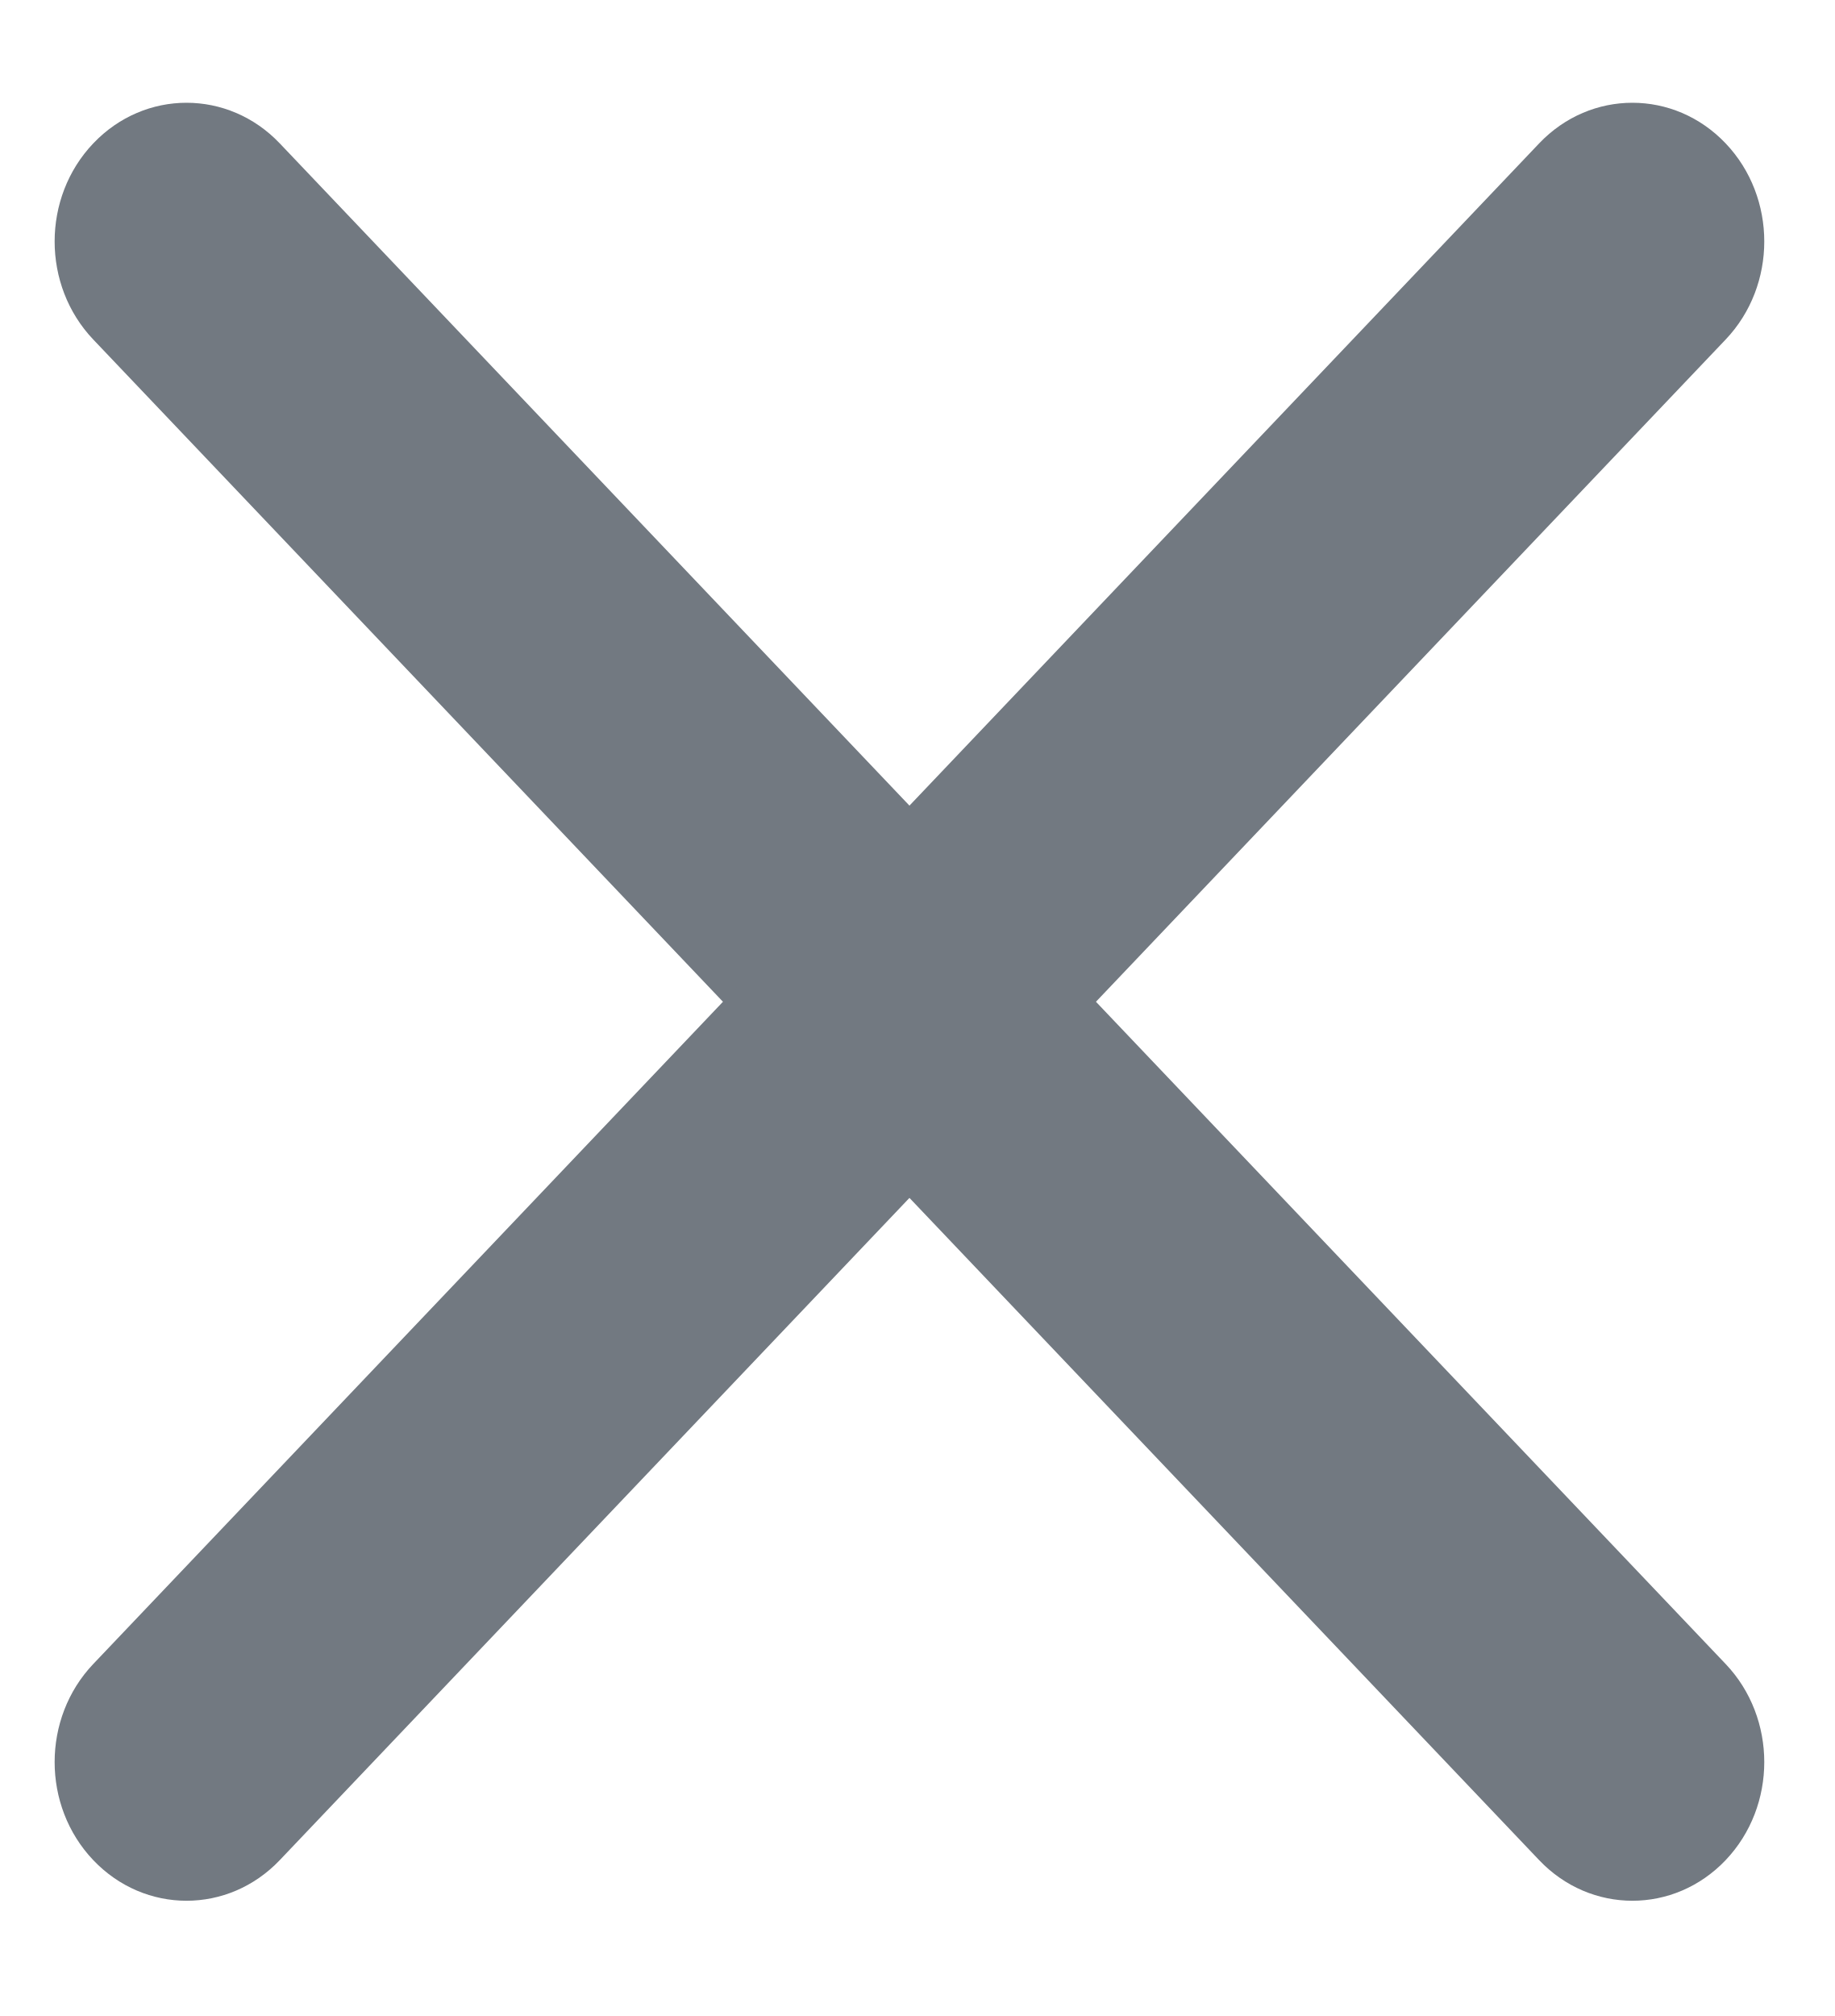
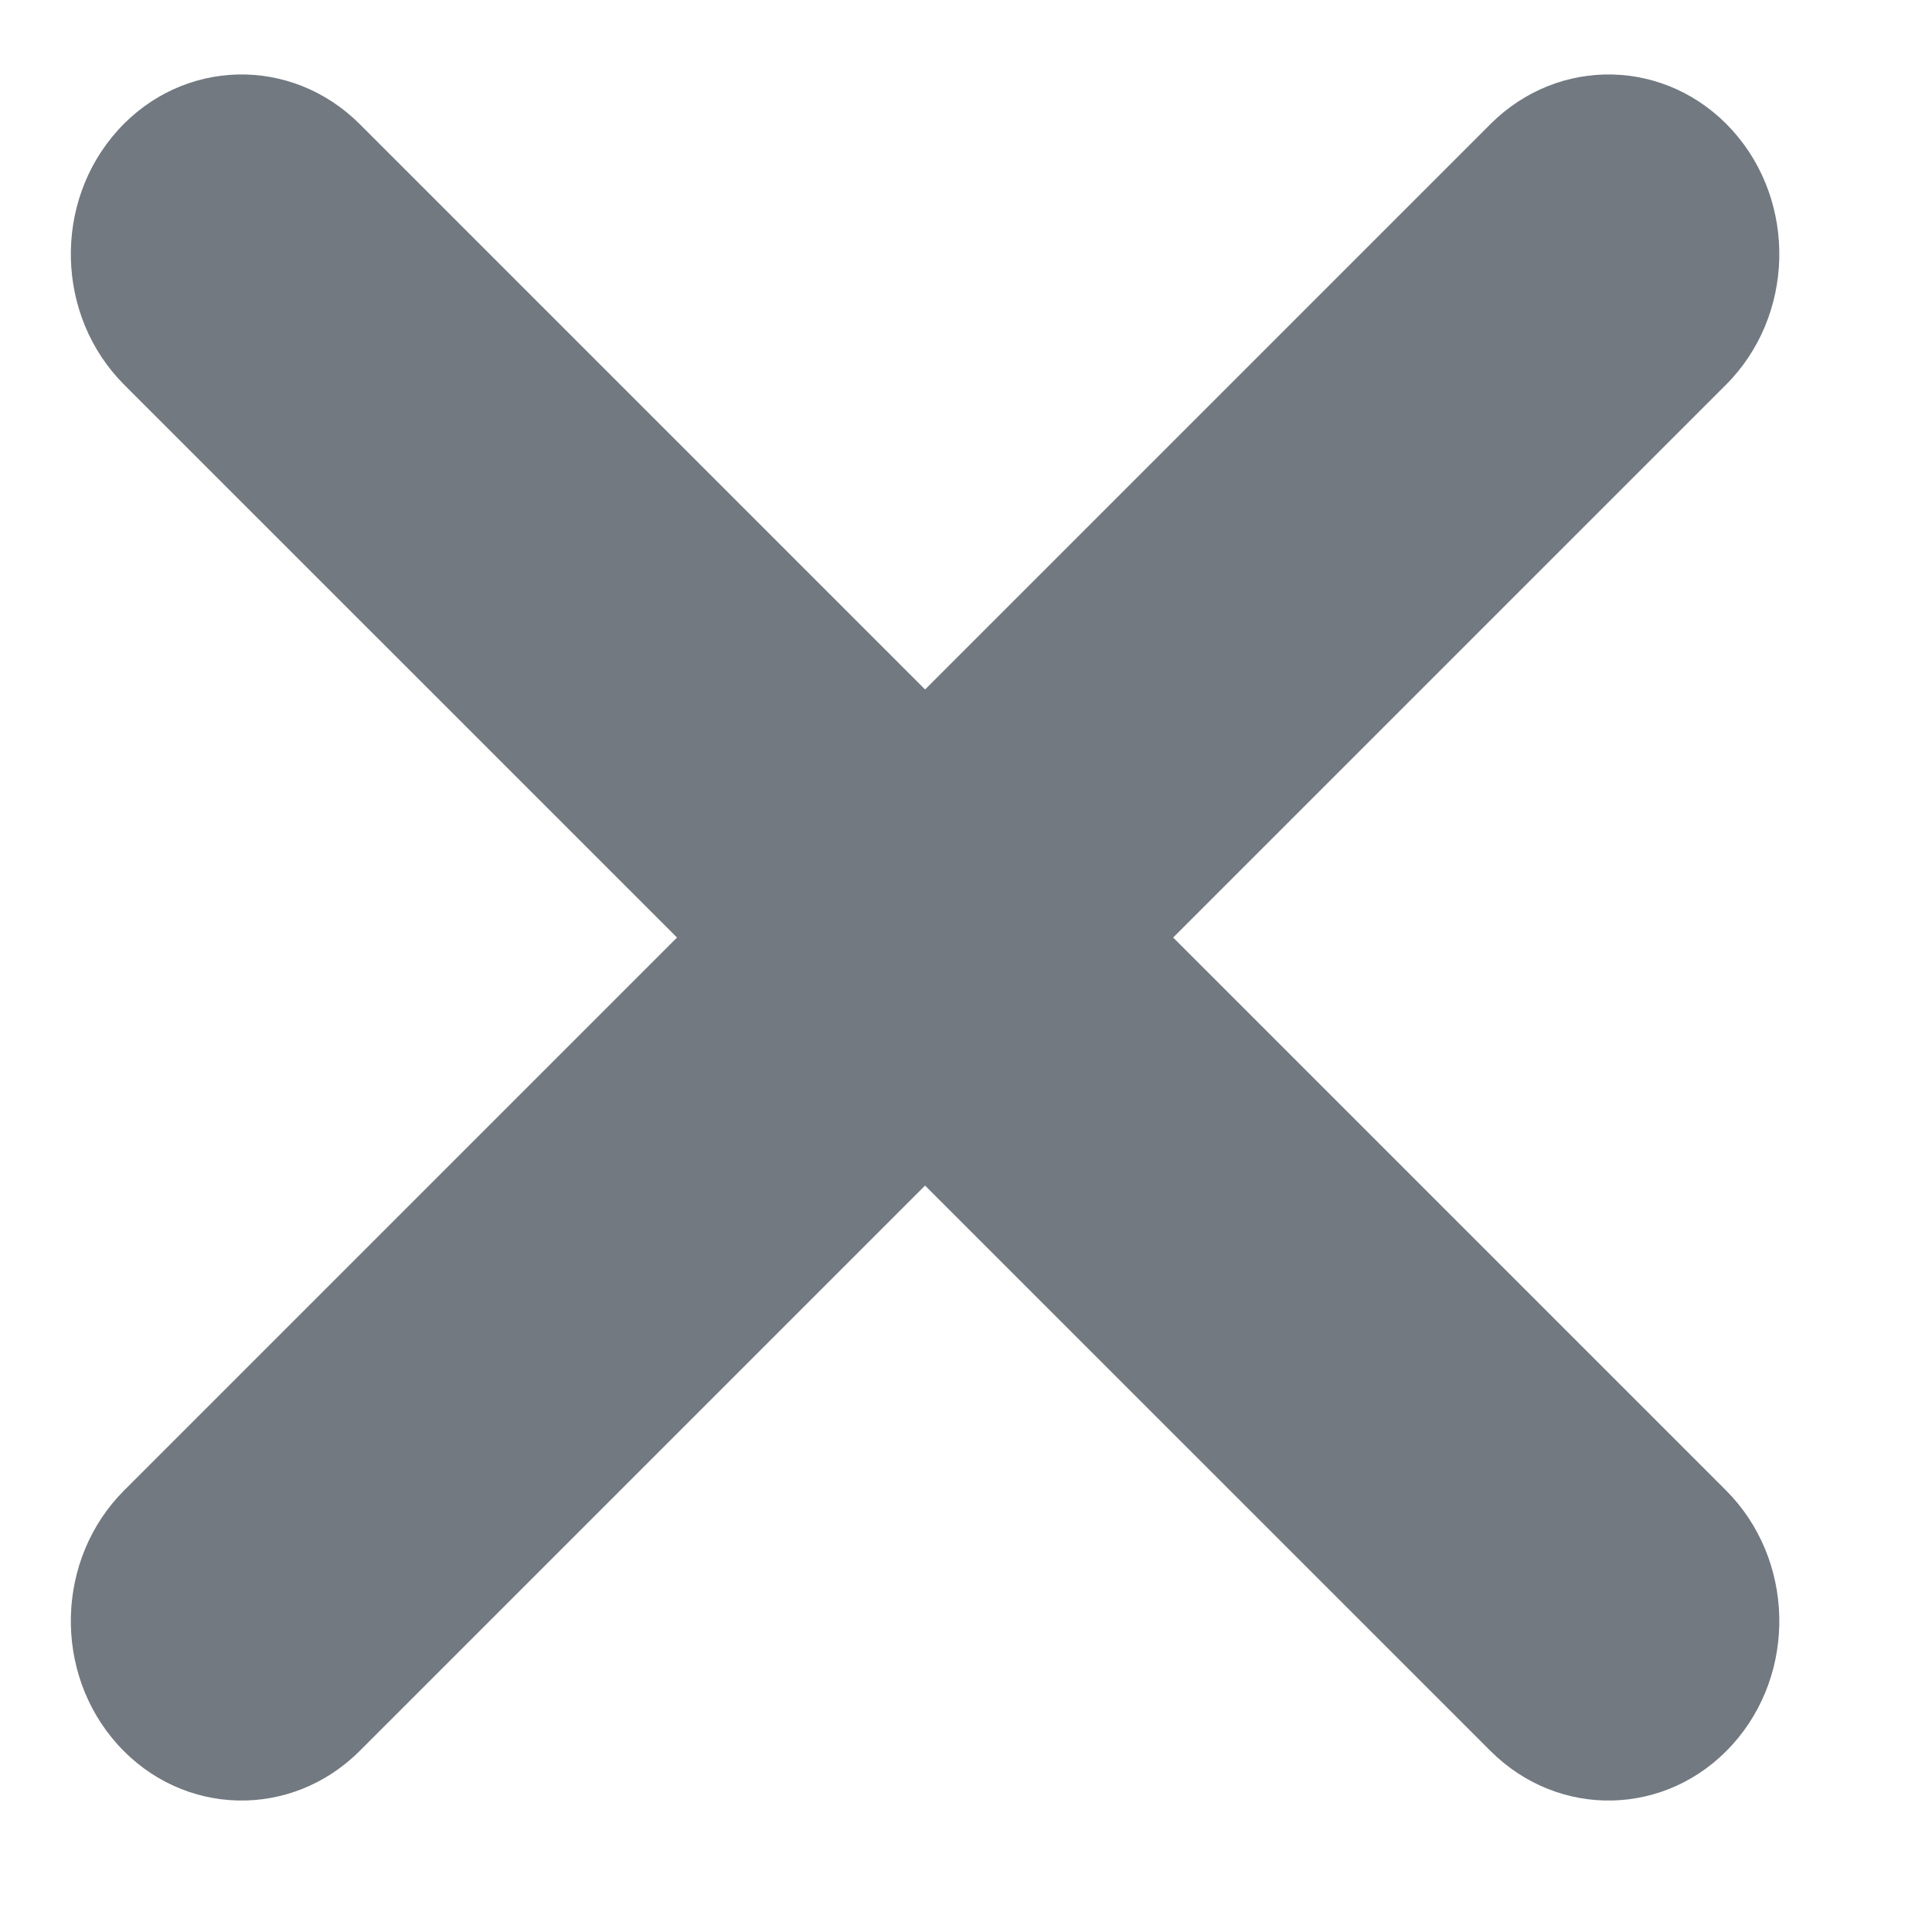
- <svg xmlns="http://www.w3.org/2000/svg" width="81" height="89" viewBox="0 0 81 89" fill="none">
-   <path d="M76.197 82.119C73.923 84.51 70.236 84.51 67.962 82.119L4.118 14.989C1.844 12.598 1.844 8.721 4.118 6.33V6.33C6.392 3.939 10.079 3.939 12.353 6.33L76.197 73.46C78.471 75.851 78.471 79.728 76.197 82.119V82.119Z" fill="#727981" />
-   <path d="M4.118 82.119C1.844 79.728 1.844 75.851 4.118 73.46L67.962 6.33C70.236 3.939 73.923 3.939 76.197 6.33V6.33C78.471 8.721 78.471 12.598 76.197 14.989L12.353 82.119C10.079 84.51 6.392 84.51 4.118 82.119V82.119Z" fill="#727981" />
+ <svg xmlns="http://www.w3.org/2000/svg" width="22" height="22" viewBox="0 0 22 22" fill="none">
+   <path d="M1.342 19.868C2.082 20.687 3.316 20.718 4.097 19.937L19.654 4.381C20.435 3.6 20.467 2.303 19.726 1.483V1.483C18.985 0.664 17.752 0.633 16.971 1.414L1.414 16.971C0.633 17.752 0.601 19.049 1.342 19.868V19.868Z" fill="#727981" />
+   <path d="M19.726 19.868C20.467 19.049 20.435 17.752 19.654 16.971L4.097 1.414C3.316 0.633 2.082 0.664 1.342 1.483V1.483C0.601 2.303 0.633 3.6 1.414 4.381L16.971 19.937C17.752 20.718 18.985 20.687 19.726 19.868V19.868Z" fill="#727981" />
</svg>
